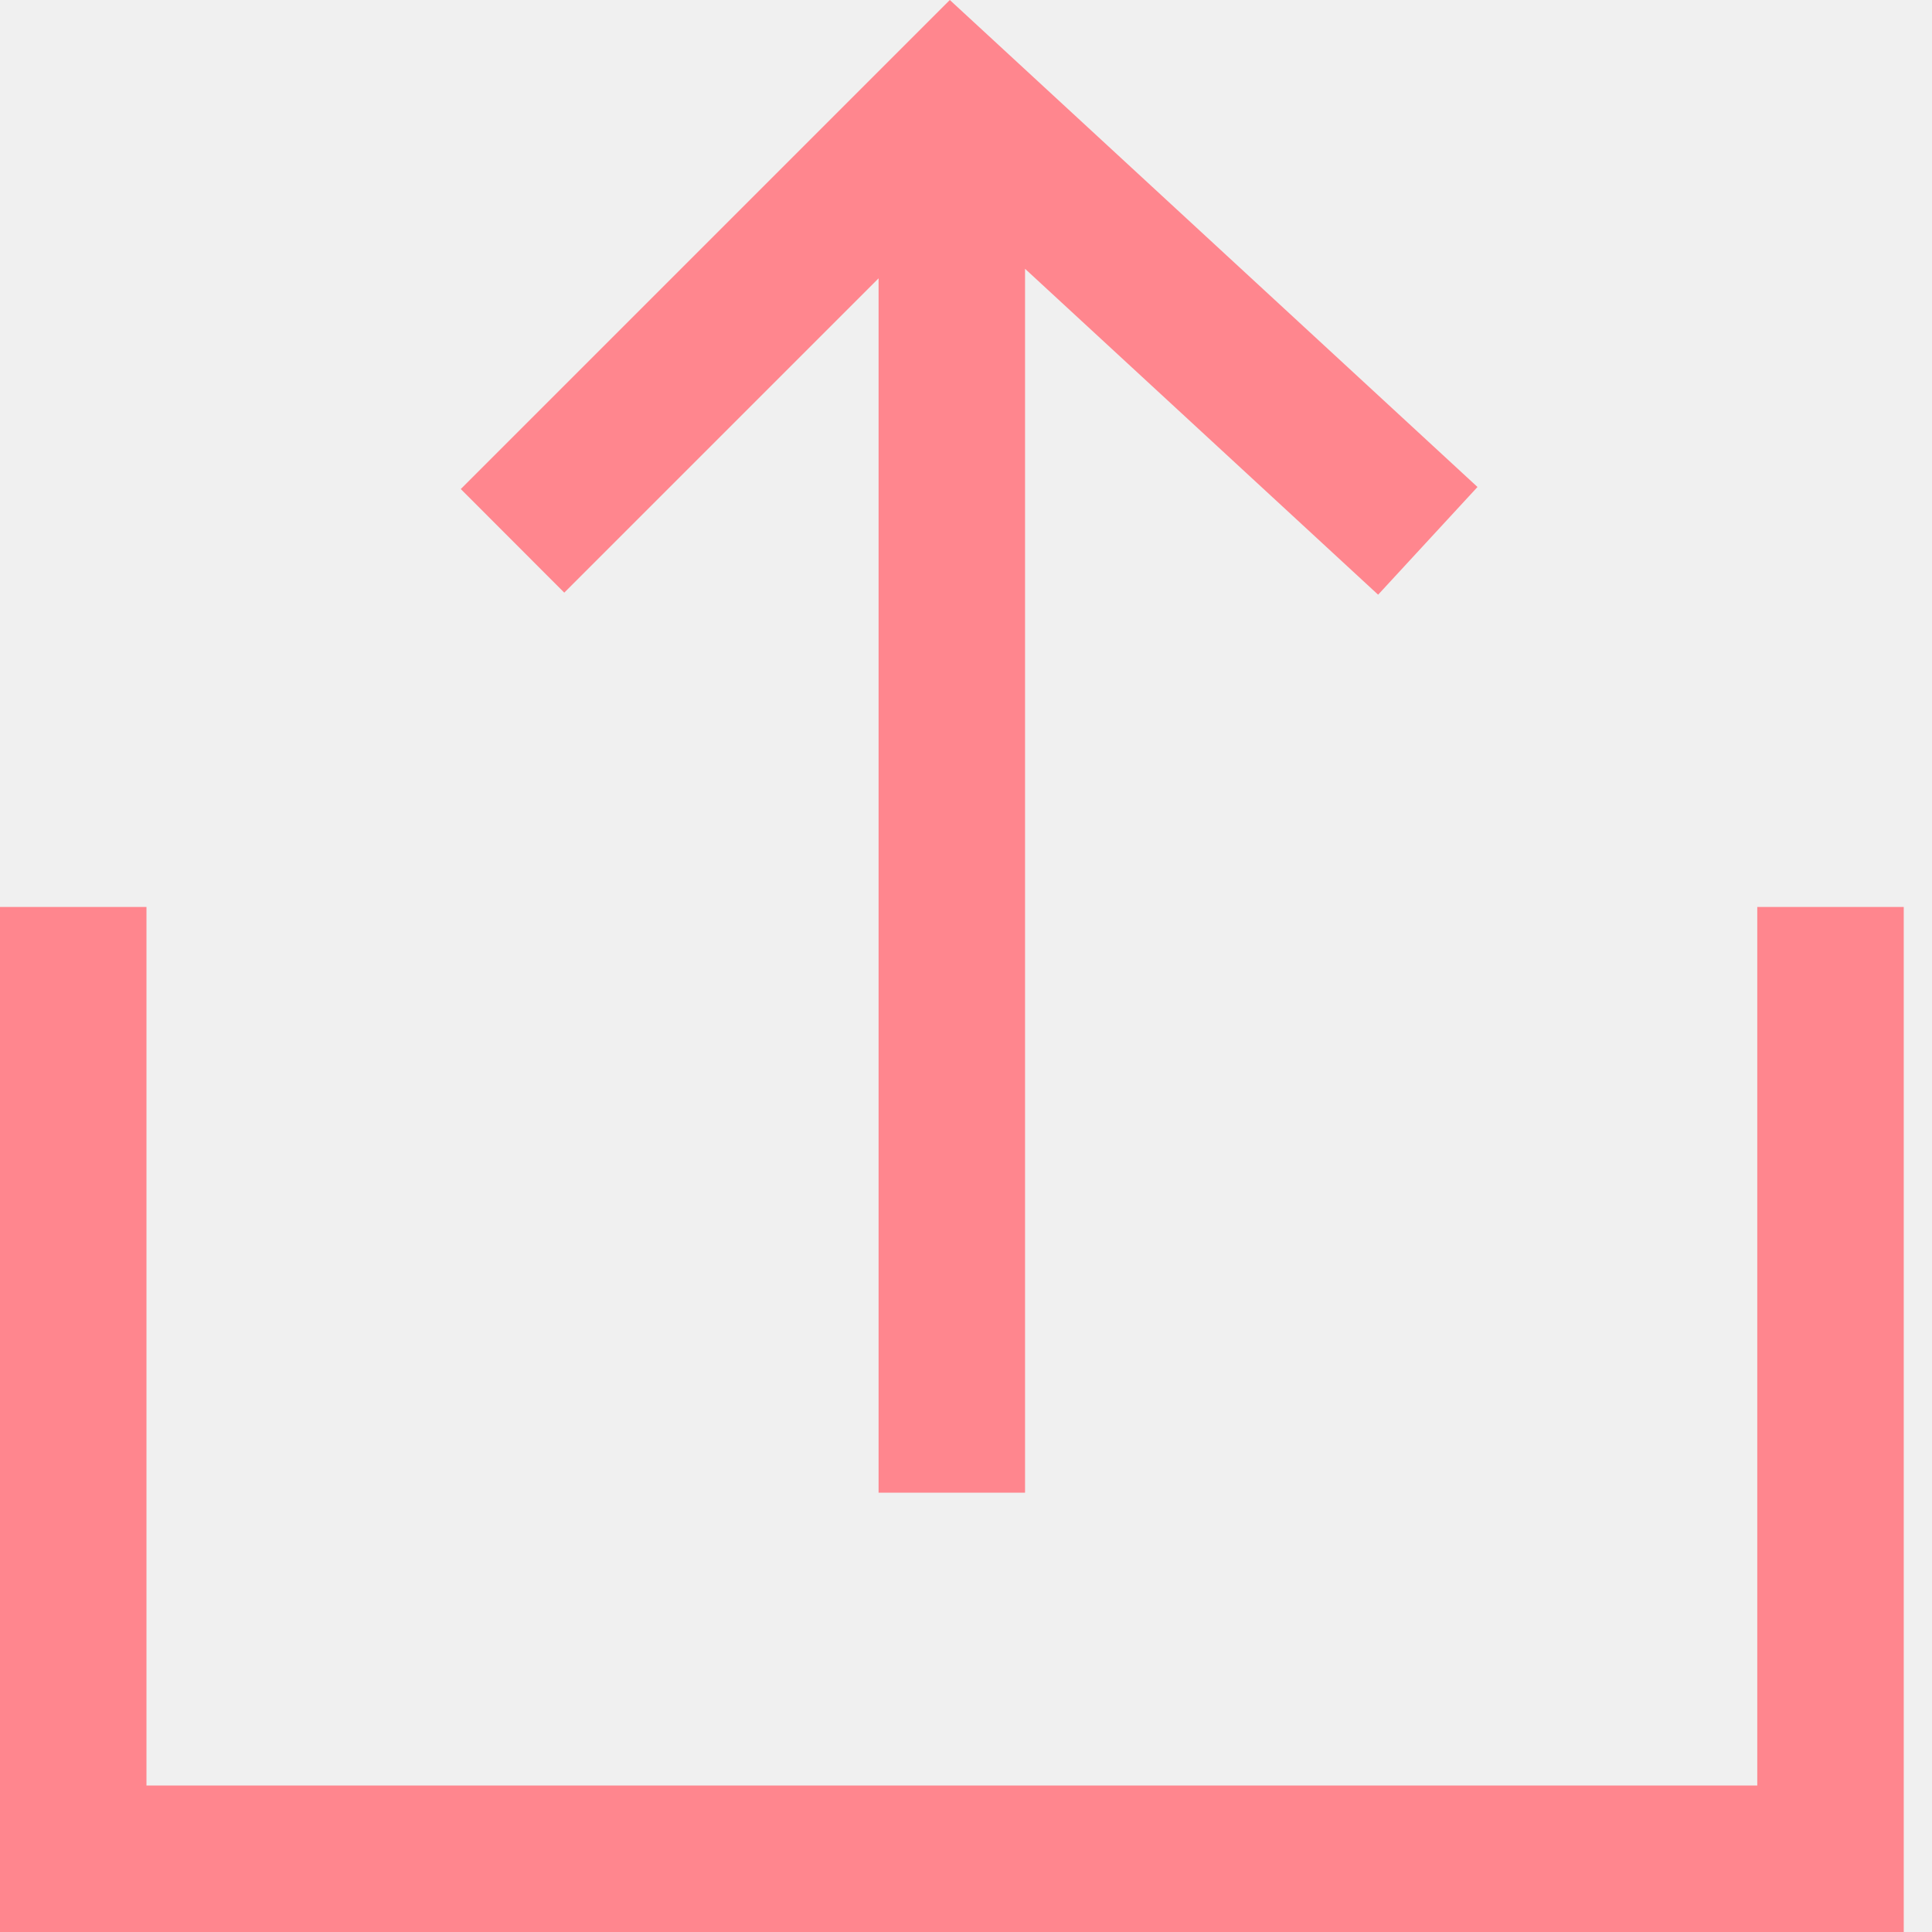
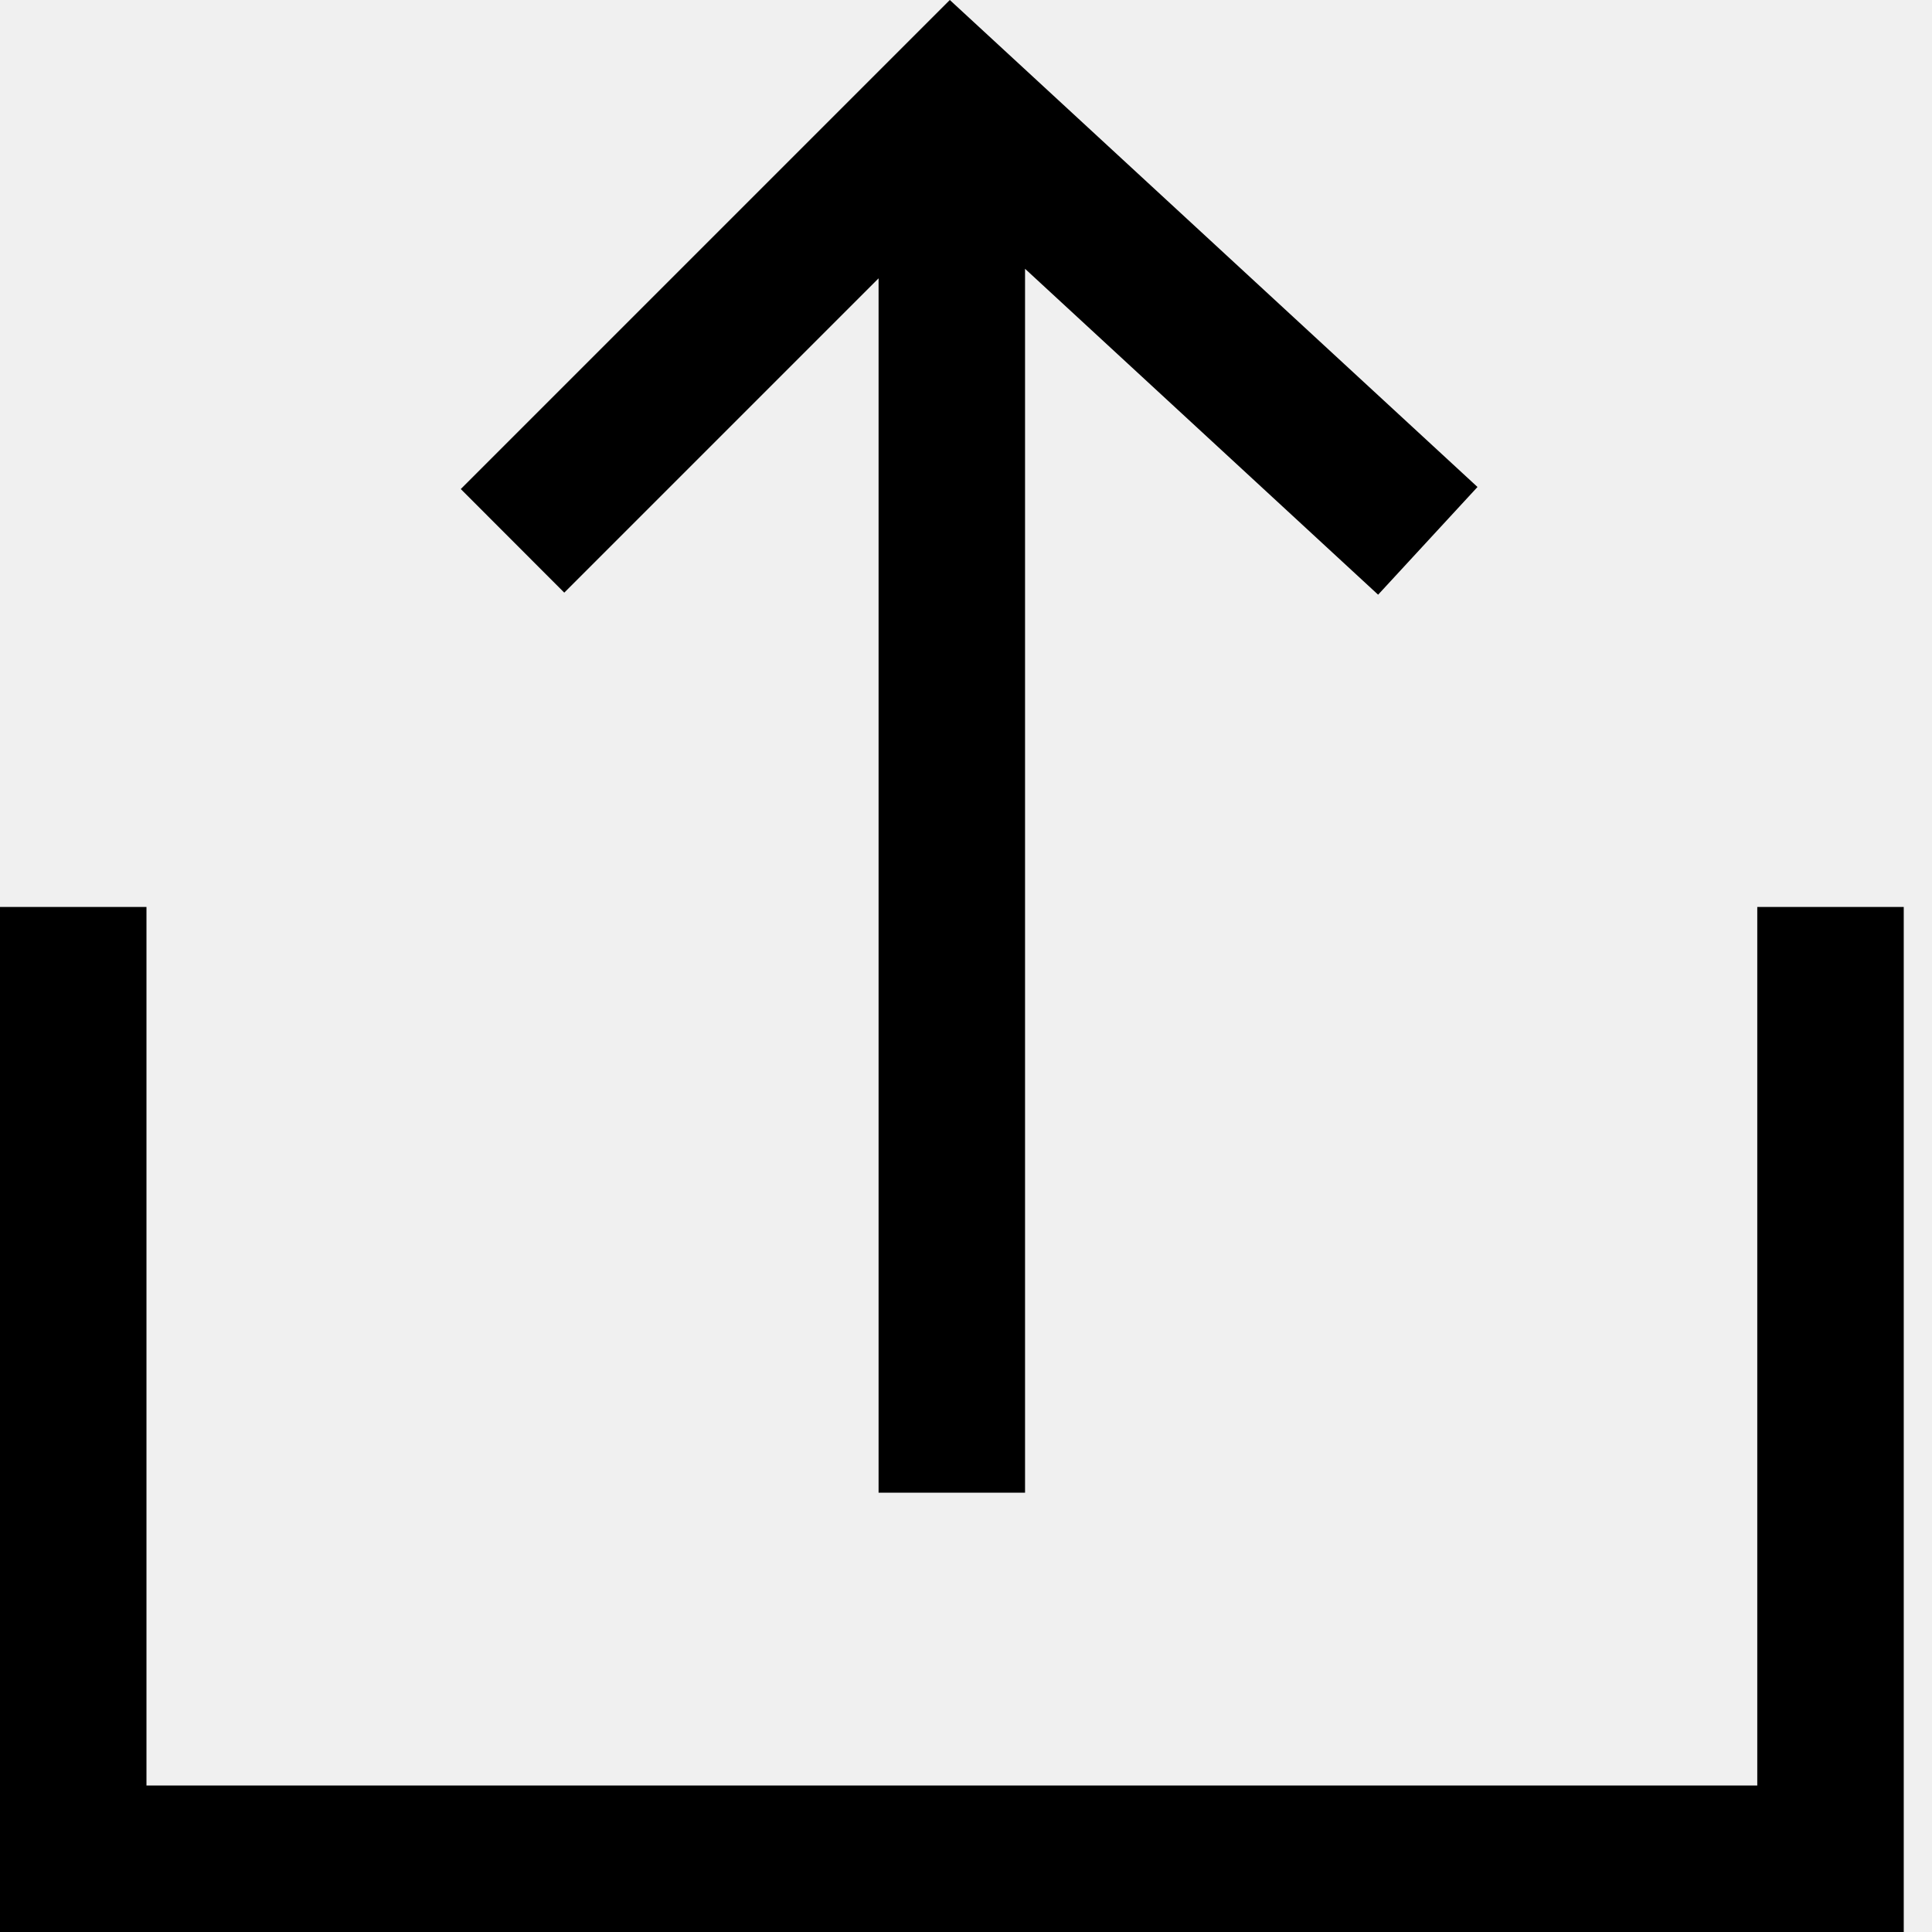
- <svg xmlns="http://www.w3.org/2000/svg" width="16" height="16" viewBox="0 0 16 16" fill="none">
+ <svg xmlns="http://www.w3.org/2000/svg" width="16" height="16" viewBox="0 0 16 16">
  <g id="upload-16" clip-path="url(#clip0_1_1567)">
-     <path id="Vector (Stroke)" fill-rule="evenodd" clip-rule="evenodd" d="M7.866 0L12.236 4.033L11.413 4.925L8.489 2.226V12.362H7.276V2.305L4.673 4.908L3.816 4.05L7.866 0ZM1.213 14.787V7.511H0V16H15.766V7.511H14.553V14.787H1.213Z" fill="#FF868E" />
+     <path id="Vector (Stroke)" fill-rule="evenodd" clip-rule="evenodd" d="M7.866 0L12.236 4.033L11.413 4.925L8.489 2.226V12.362H7.276V2.305L4.673 4.908L3.816 4.05L7.866 0ZM1.213 14.787V7.511H0V16H15.766V7.511H14.553V14.787H1.213Z" />
  </g>
  <defs>
    <clipPath id="clip0_1_1567">
-       <rect width="16" height="16" fill="white" />
+       <rect width="16" height="16" />
    </clipPath>
  </defs>
</svg>
